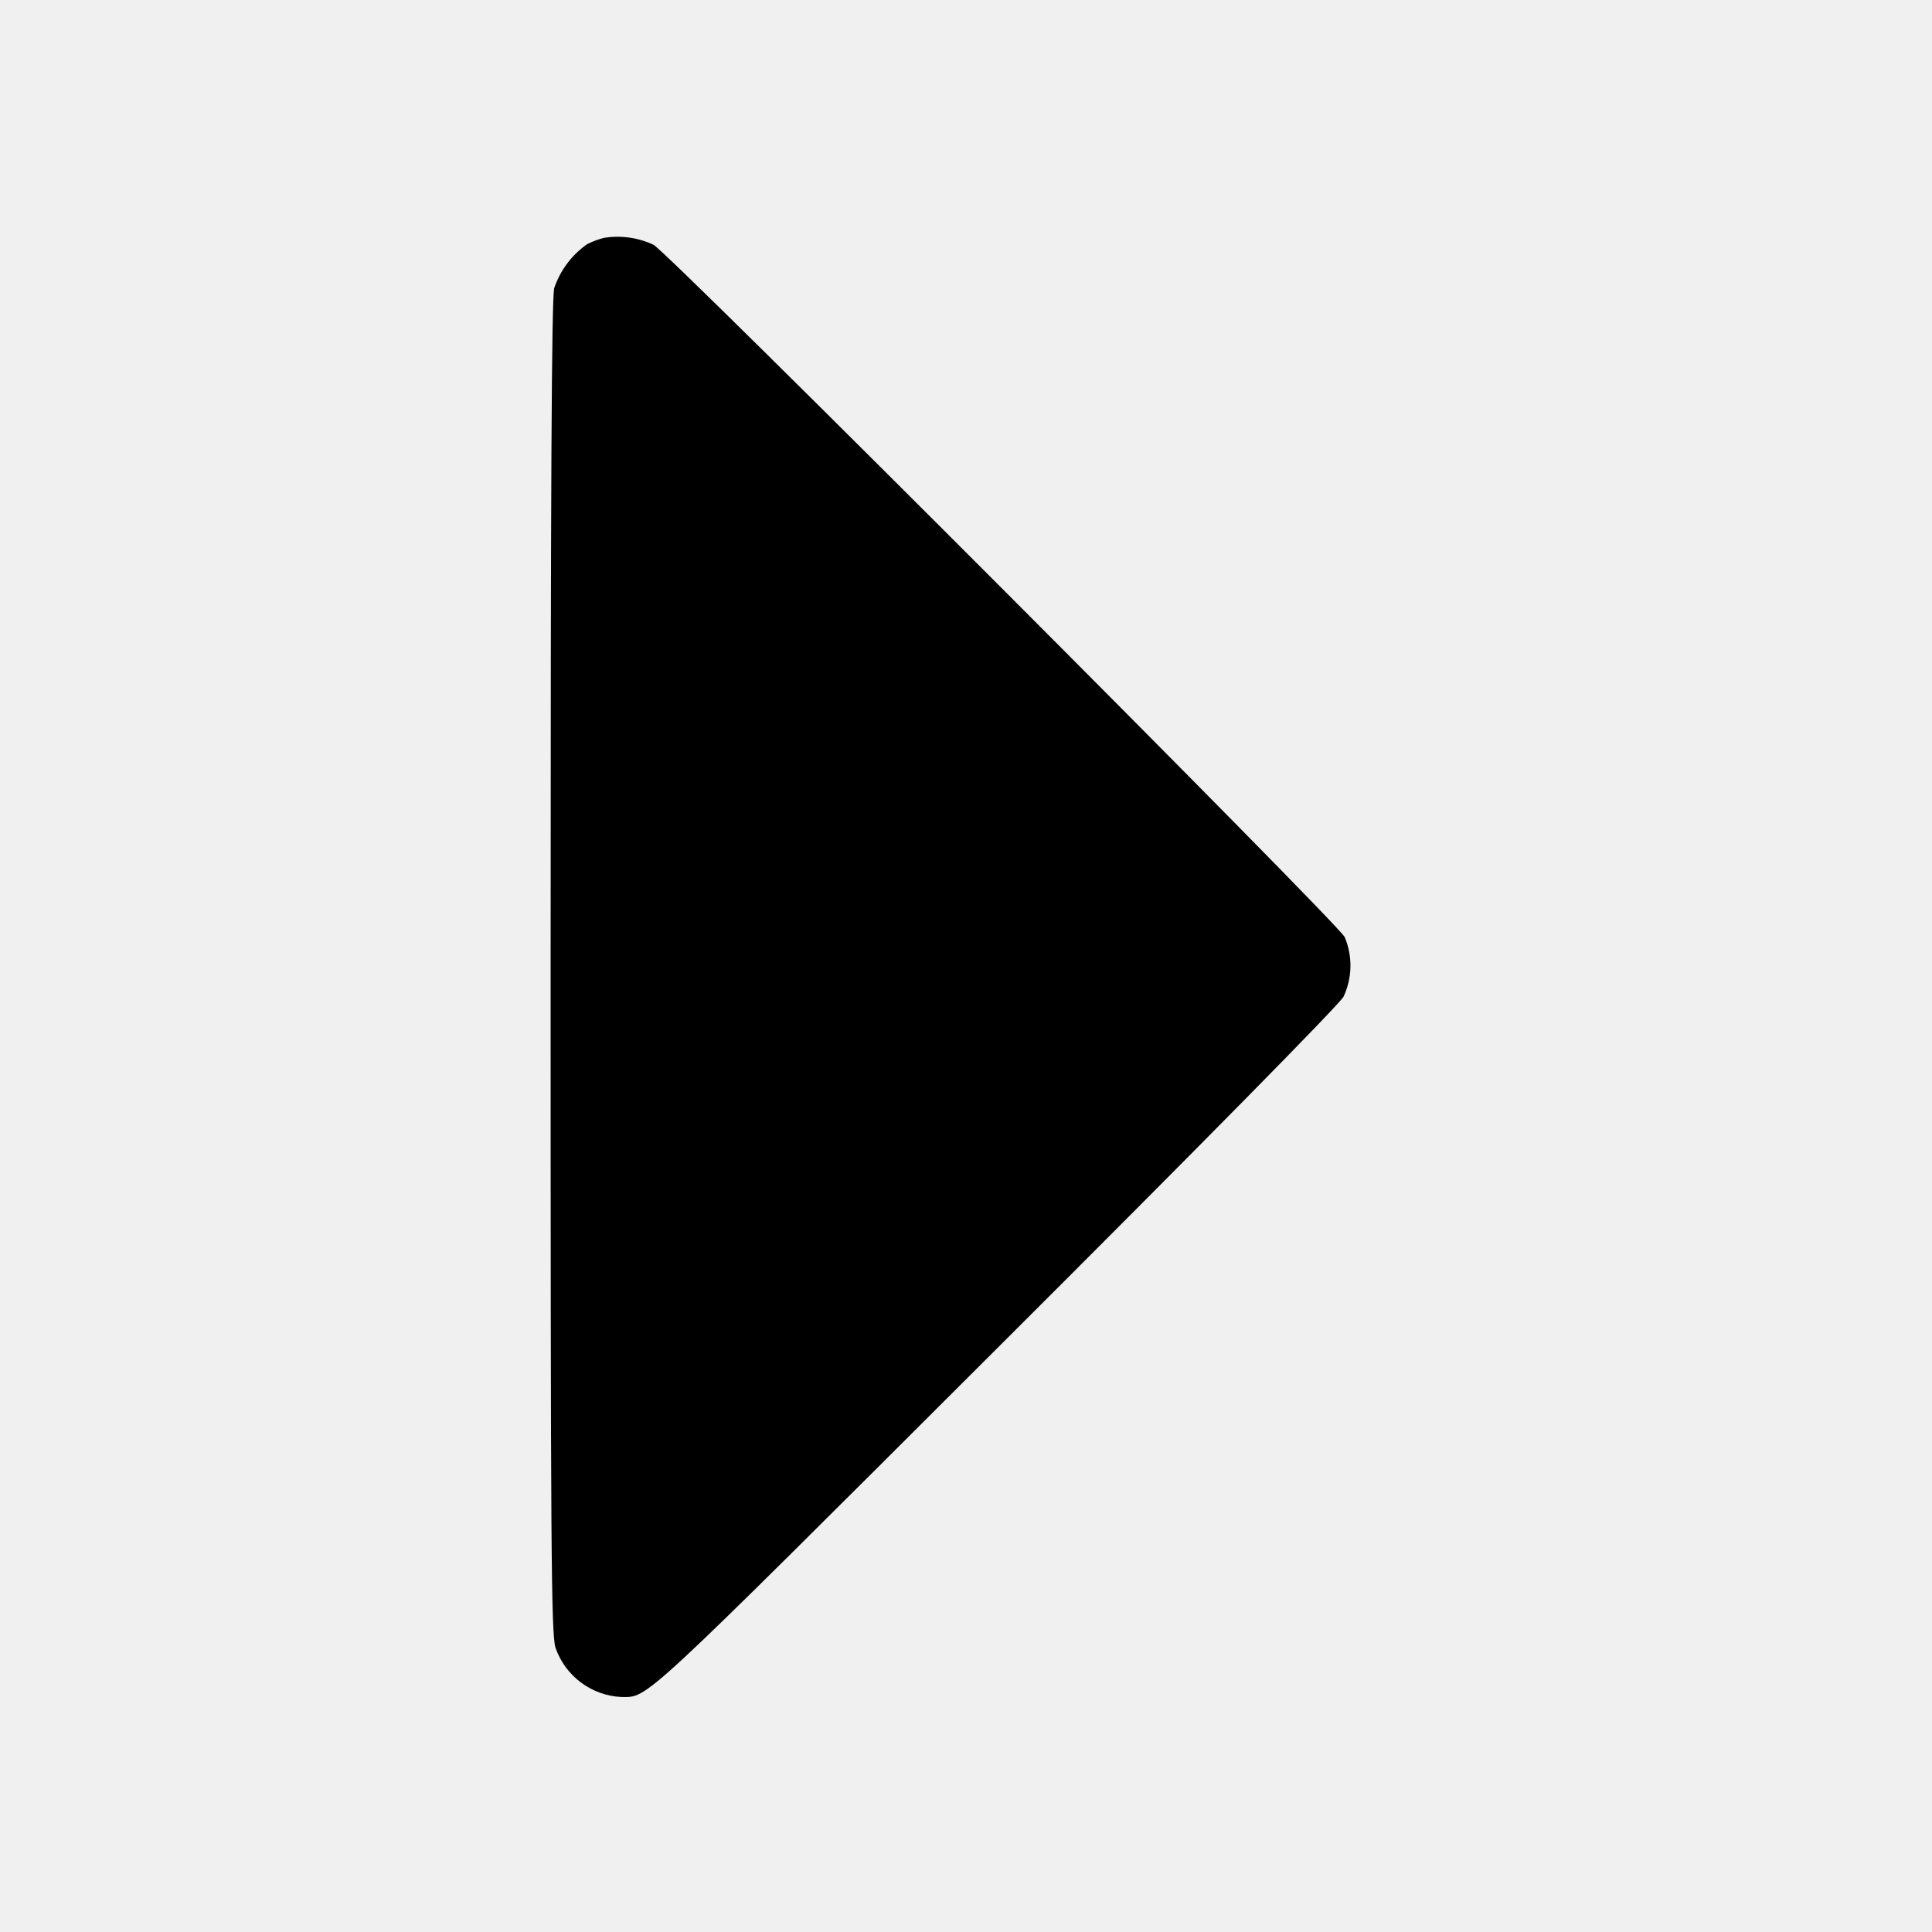
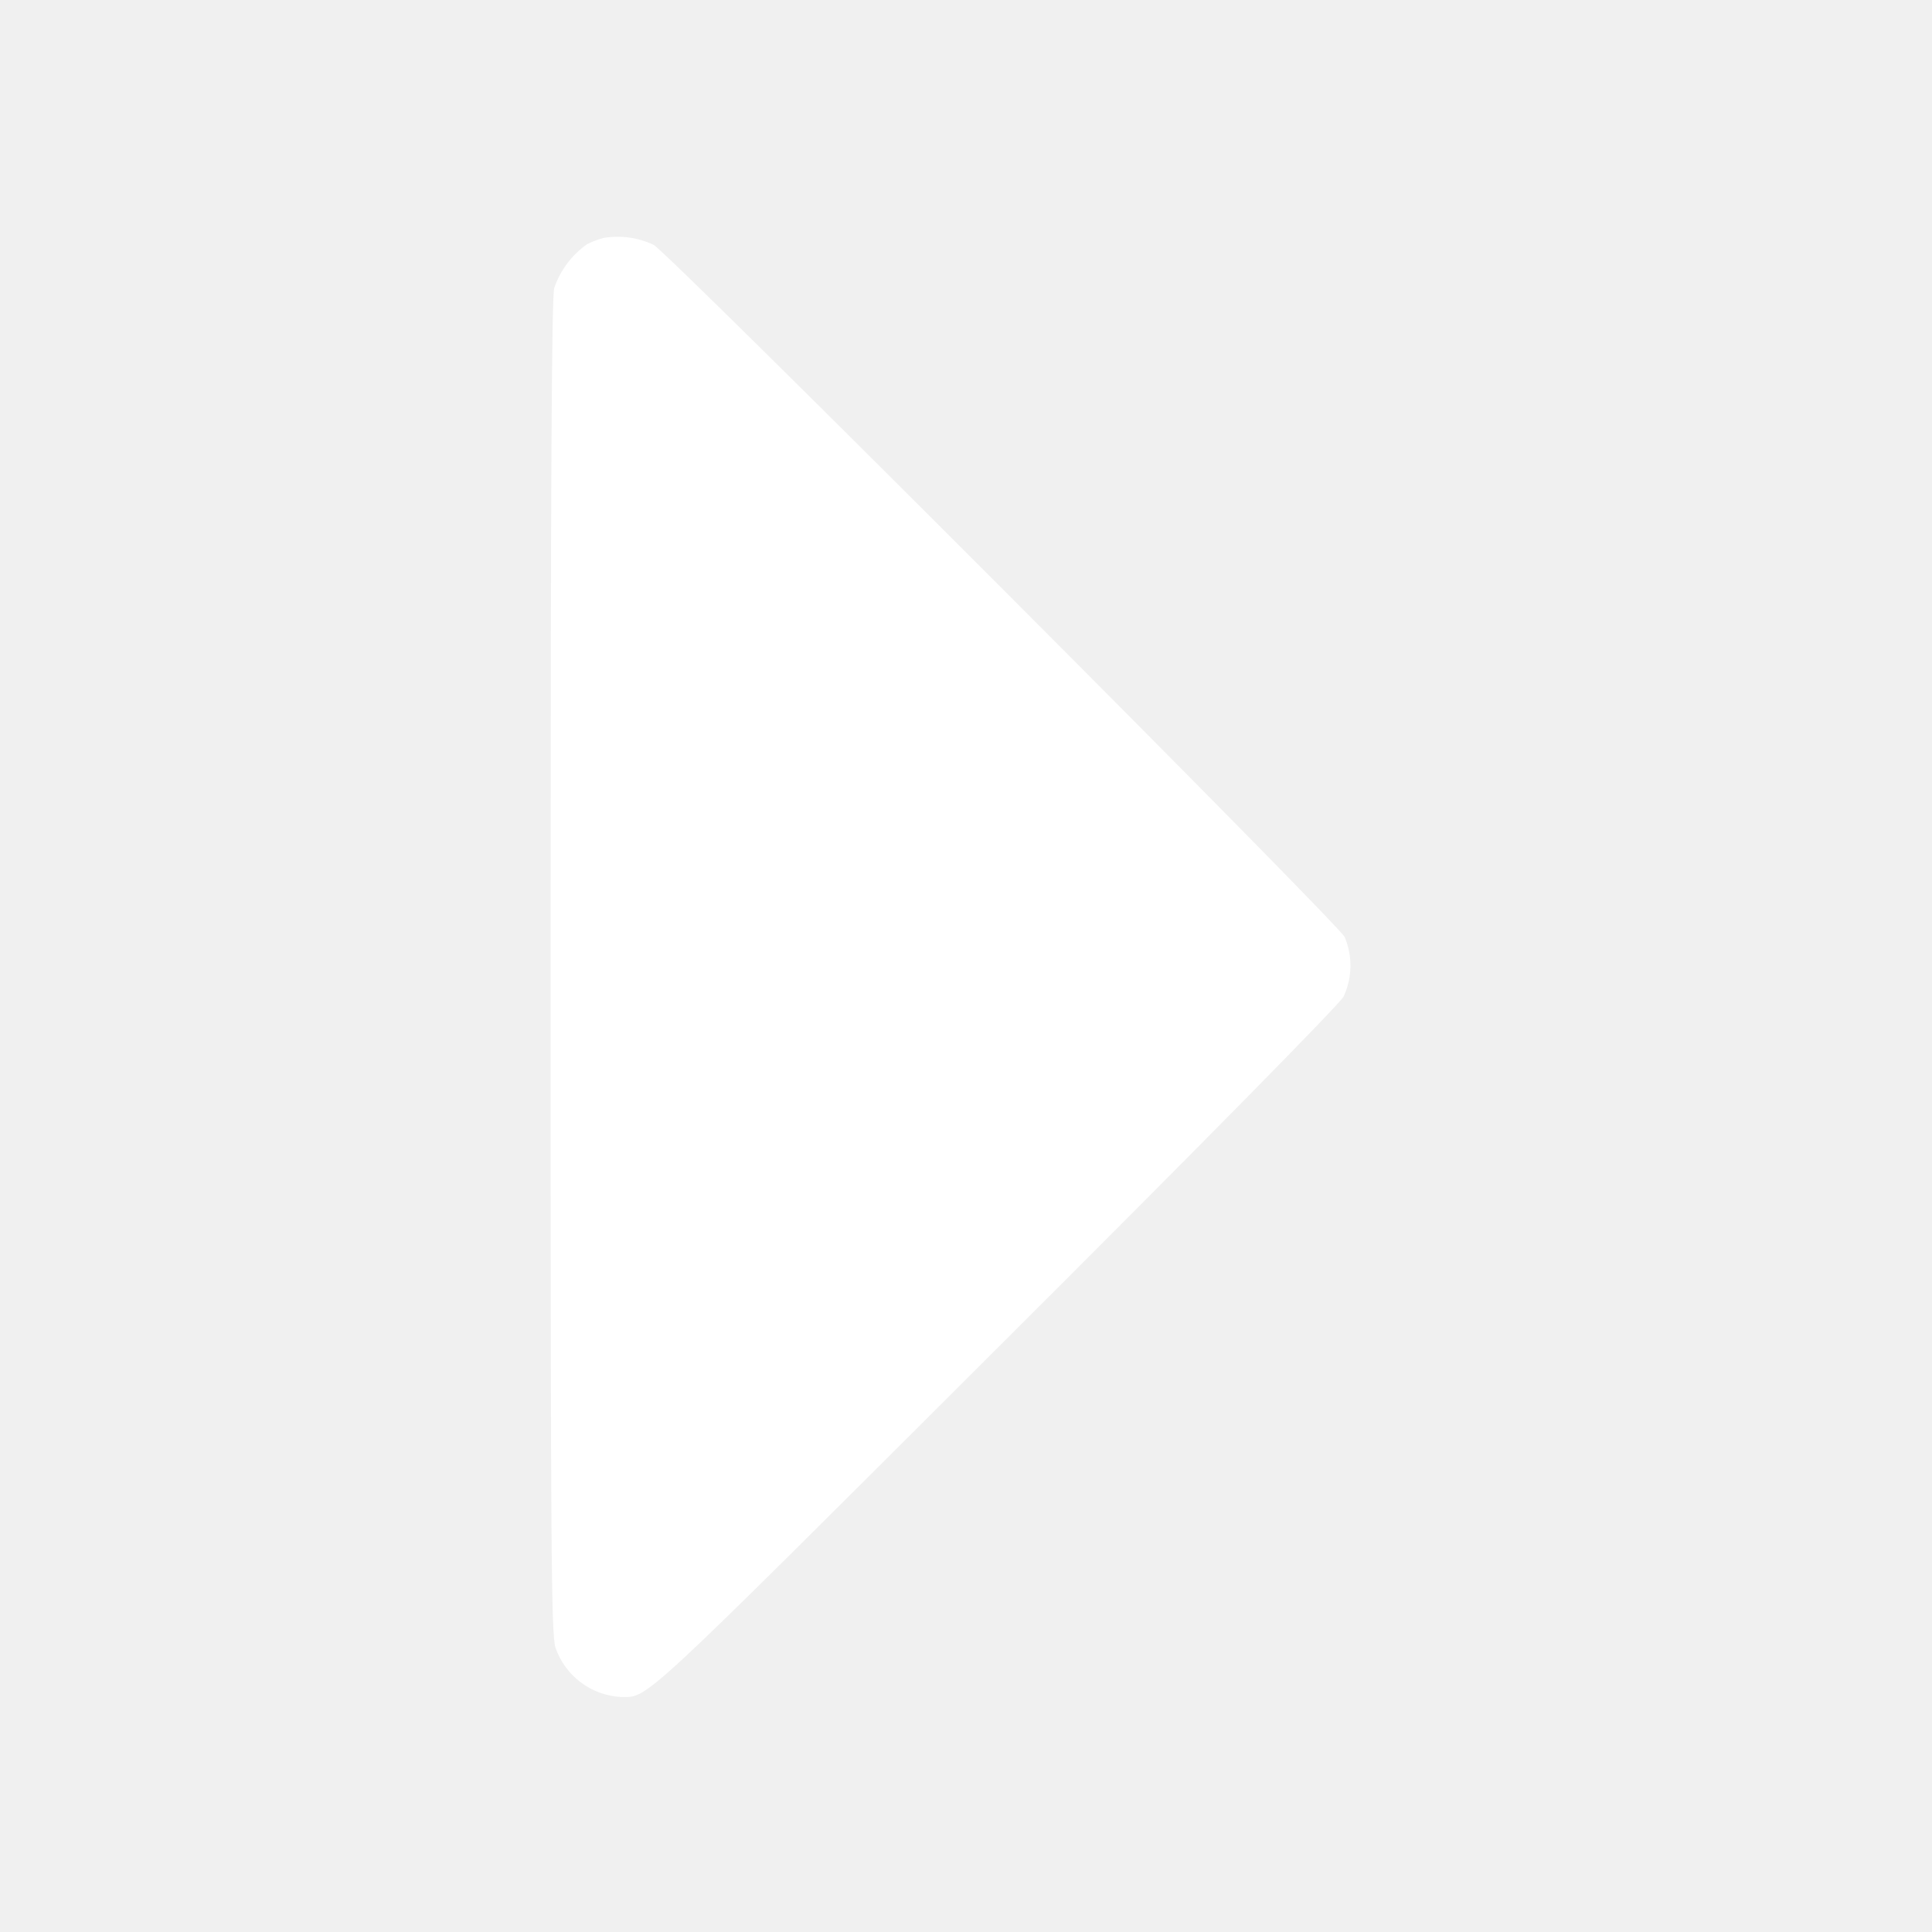
- <svg xmlns="http://www.w3.org/2000/svg" fill="currentColor" viewBox="0 0 14 14" width="1em" height="1em" role="img" style="margin-left: 5px; margin-top: 2px;">
+ <svg xmlns="http://www.w3.org/2000/svg" fill="white" viewBox="0 0 14 14" width="1em" height="1em" role="img" style="margin-left: 5px; margin-top: 2px;">
  <path class="ic-m-arrow_rotate_right_svg__ic_m_arrow_rotate_right" d="M4.375 1.724a.64.64 0 0 0-.12.045.639.639 0 0 0-.239.319c-.019.073-.026 1.483-.026 4.918 0 4.214.004 4.83.035 4.933a.532.532 0 0 0 .476.358c.199 0 .109.084 2.716-2.518 1.492-1.488 2.489-2.501 2.519-2.557a.533.533 0 0 0 .008-.432c-.054-.106-4.9-4.96-5.008-5.016a.612.612 0 0 0-.361-.05" fill-rule="evenodd" />
</svg>
